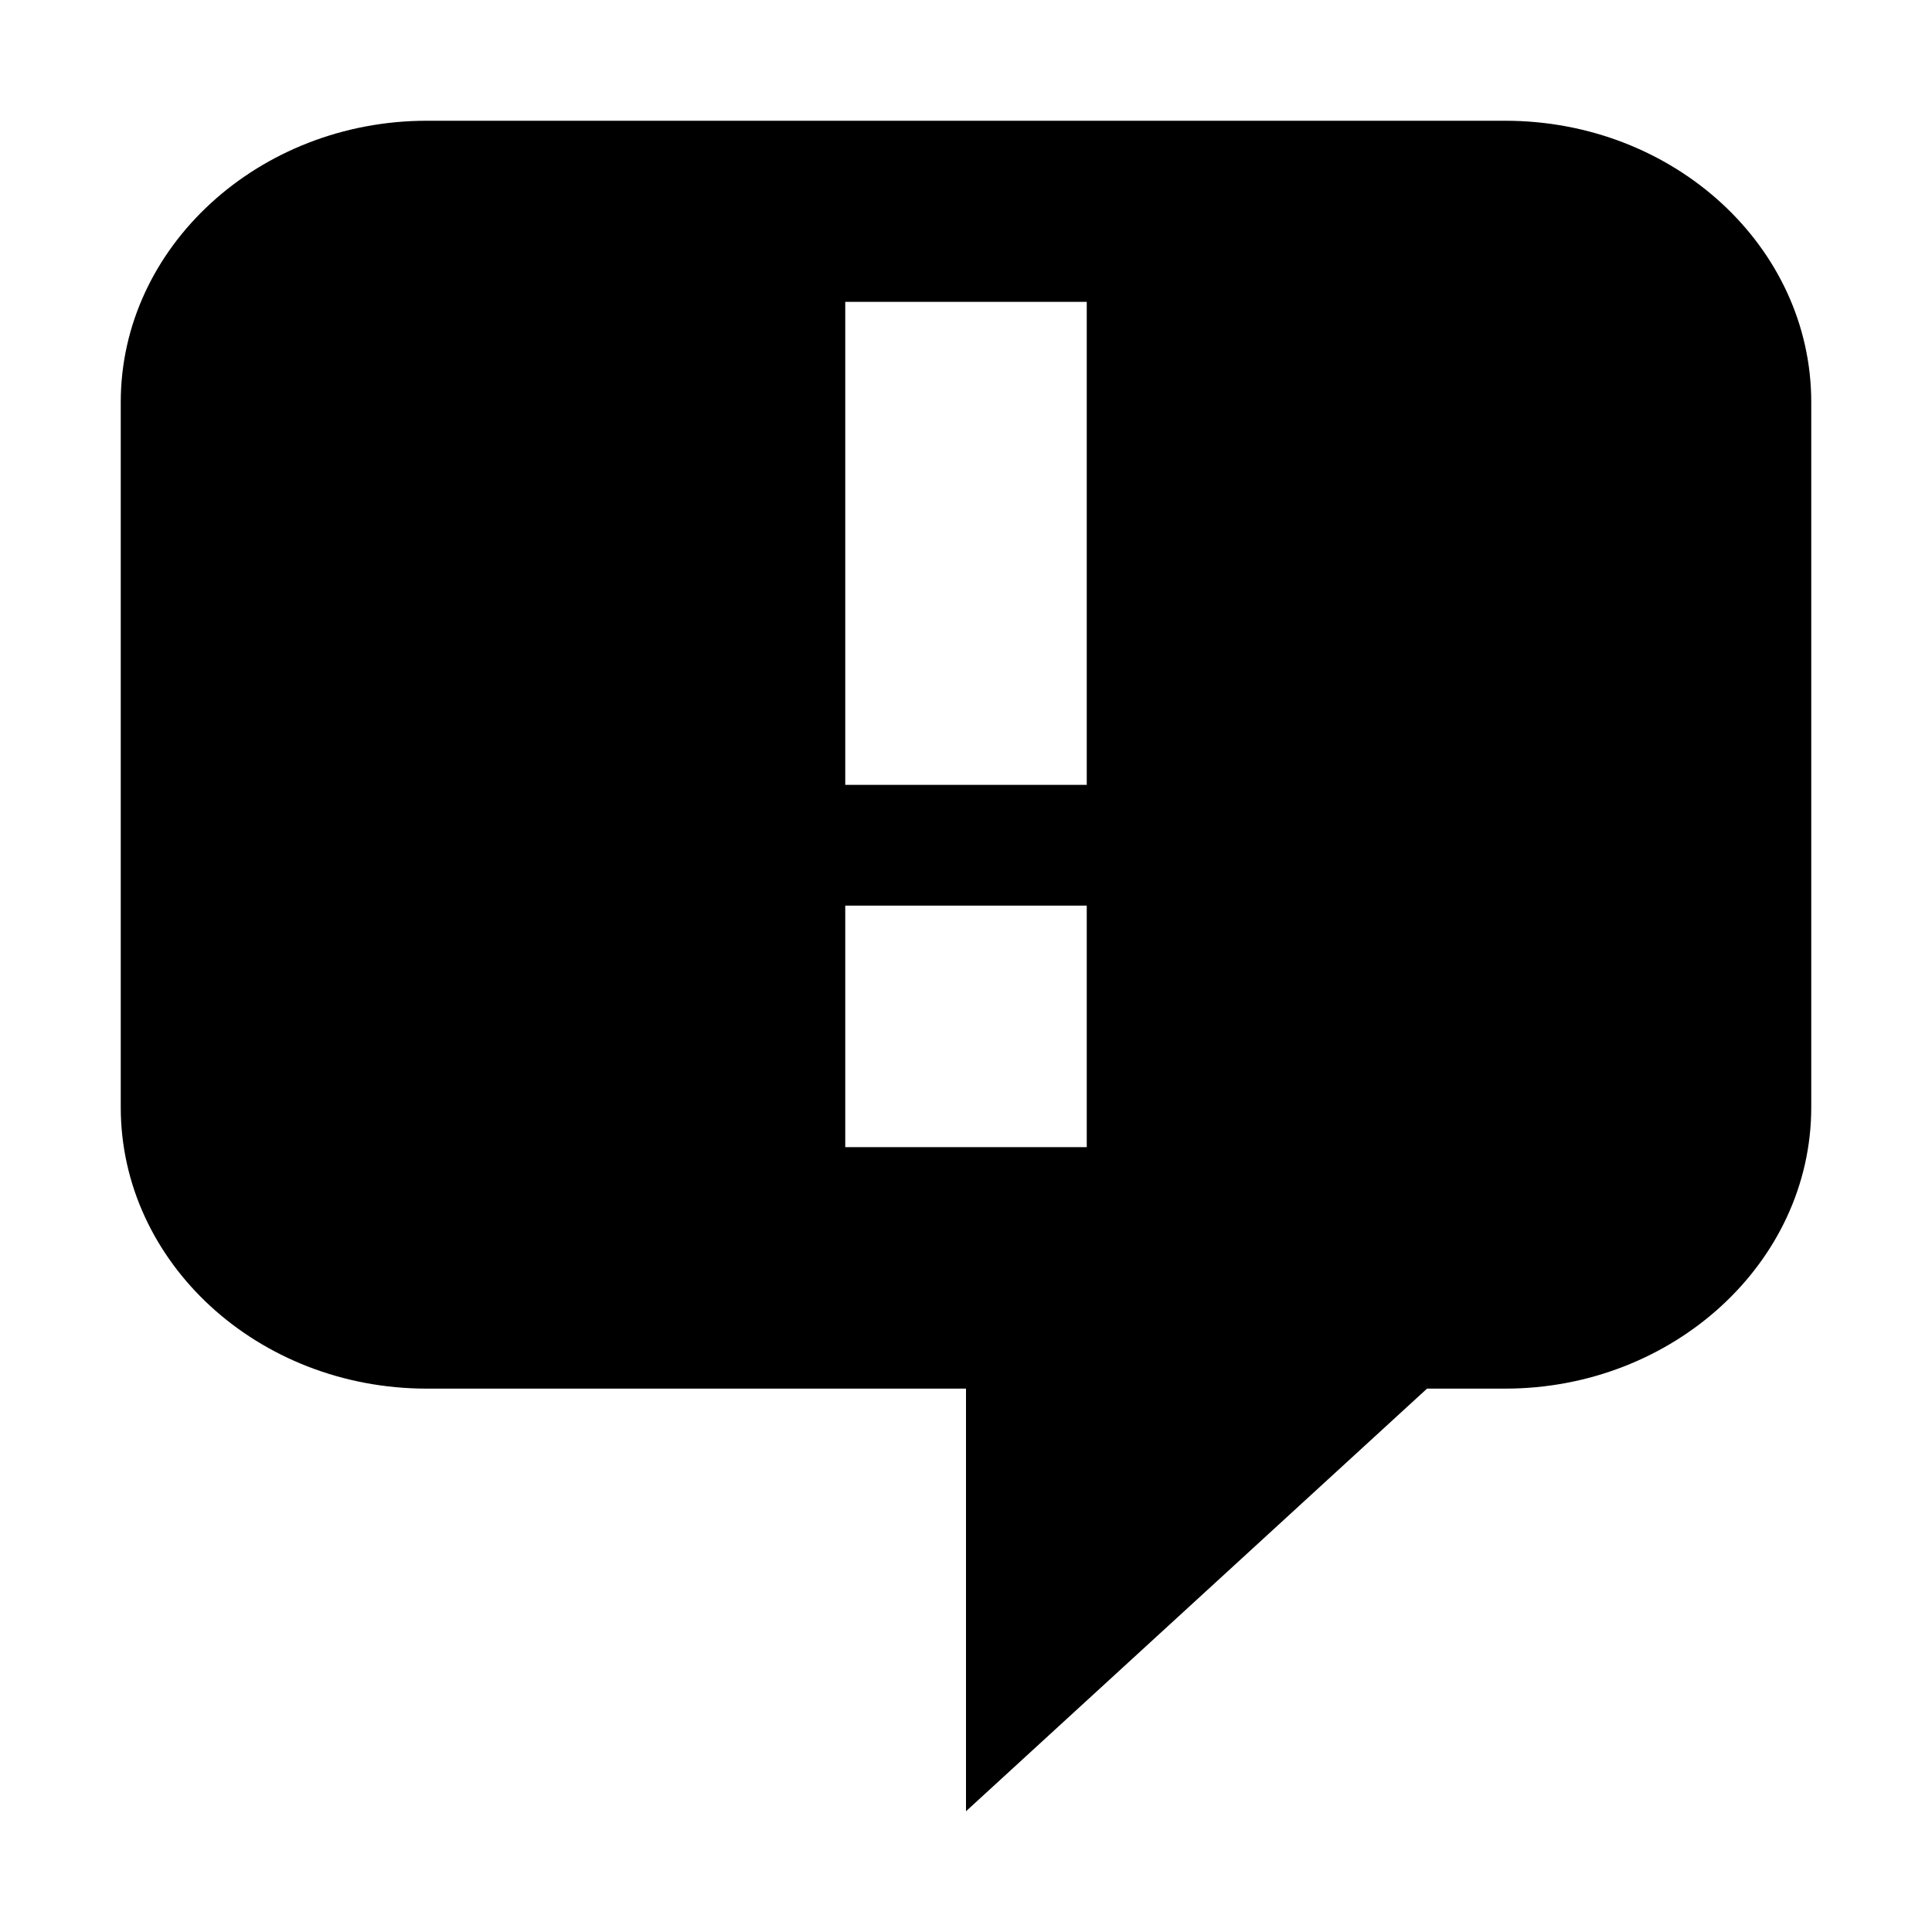
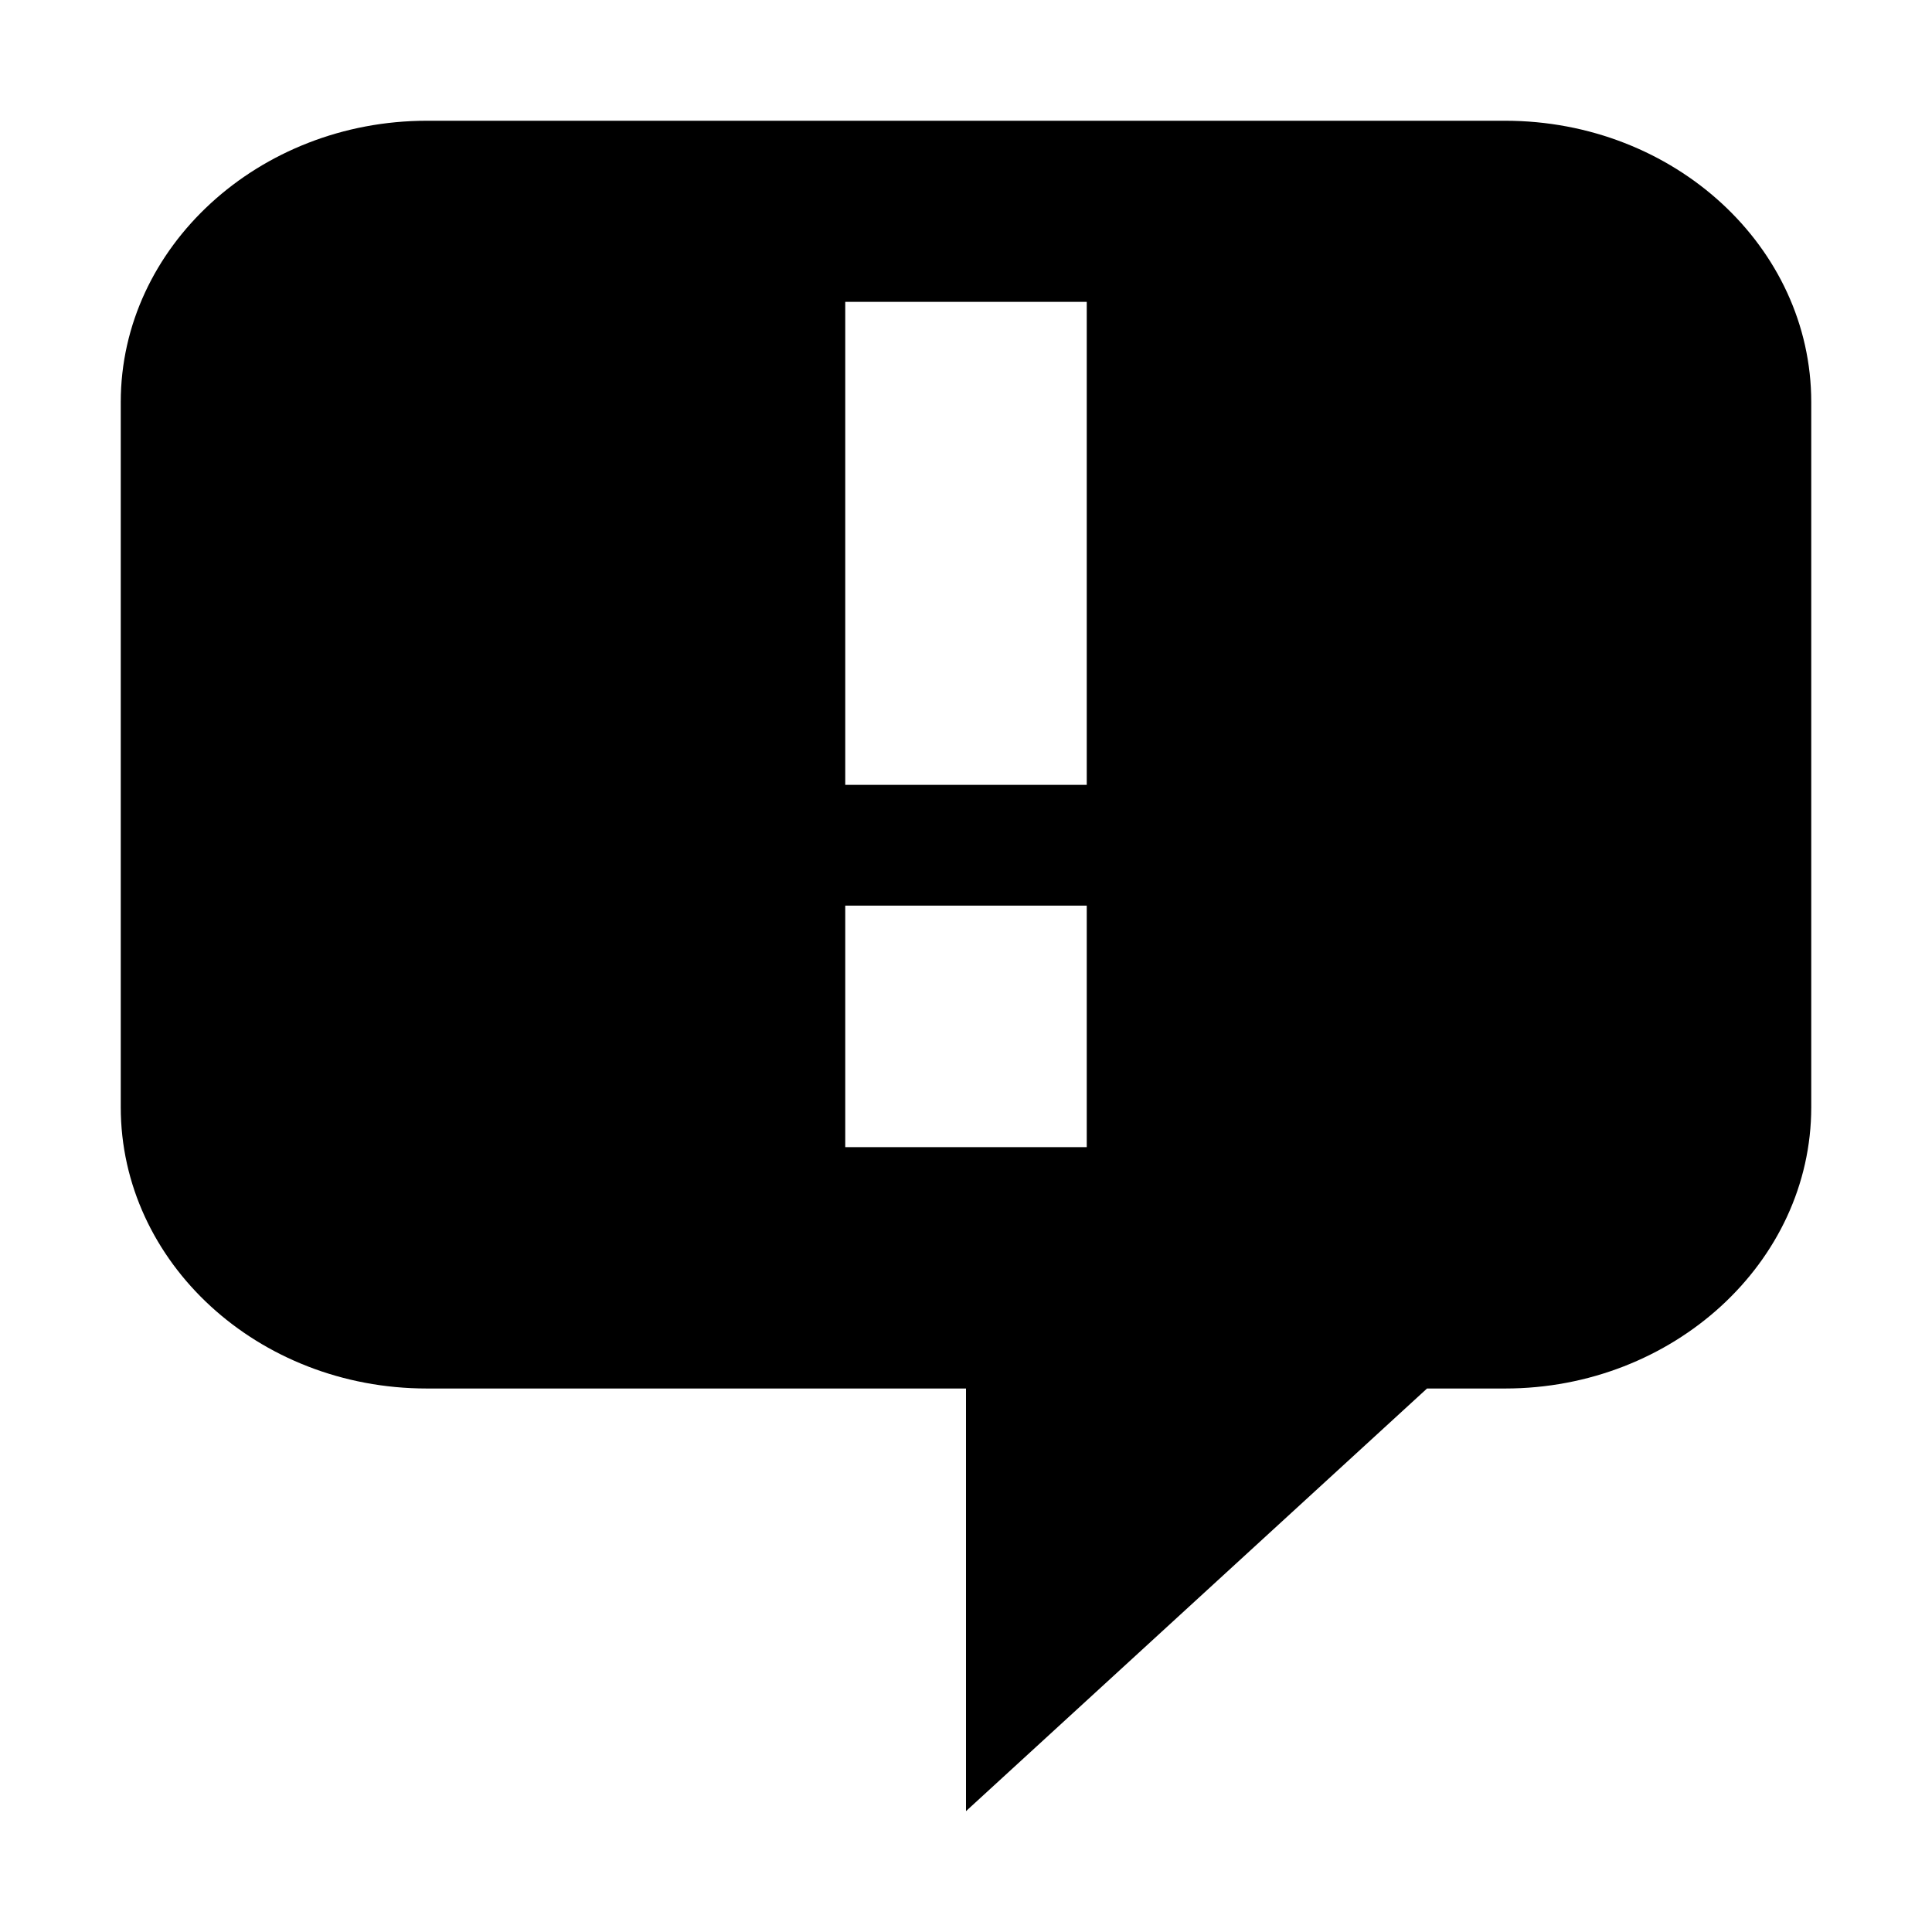
- <svg xmlns="http://www.w3.org/2000/svg" width="16px" height="16px" viewBox="0 0 16 16" version="1.1">
-   <g id="Icon/Feedback" stroke="none" stroke-width="1" fill="none" fill-rule="evenodd">
-     <g id="feedback" transform="translate(1, 1)" fill="#000000">
-       <path d="M11.465,0 C12.865,0 14,1.045 14,2.33 L14,8.17 C14,9.457 12.854,10.5 11.465,10.5 L10.818,10.5 L7,14 L7,10.5 L2.535,10.5 C1.135,10.5 0,9.455 0,8.17 L0,2.33 C0,1.043 1.146,0 2.535,0 L11.465,0 Z M8,6.5 L6,6.5 L6,8.5 L8,8.5 L8,6.5 Z M8,1.5 L6,1.5 L6,5.5 L8,5.5 L8,1.5 Z" id="Shape" />
-     </g>
-   </g>
+ <svg xmlns="http://www.w3.org/2000/svg" height="16" viewBox="0 0 16 16" width="16">
+   <path d="m11.465 0c1.4 0 2.535 1.045 2.535 2.33v5.839c0 1.287-1.146 2.33-2.535 2.33h-.647l-3.818 3.5v-3.5h-4.465c-1.4 0-2.535-1.045-2.535-2.33v-5.839c0-1.287 1.146-2.33 2.535-2.33zm-3.465 6.5h-2v2h2zm0-5h-2v4h2z" fill-rule="evenodd" transform="translate(1 1)" />
</svg>
